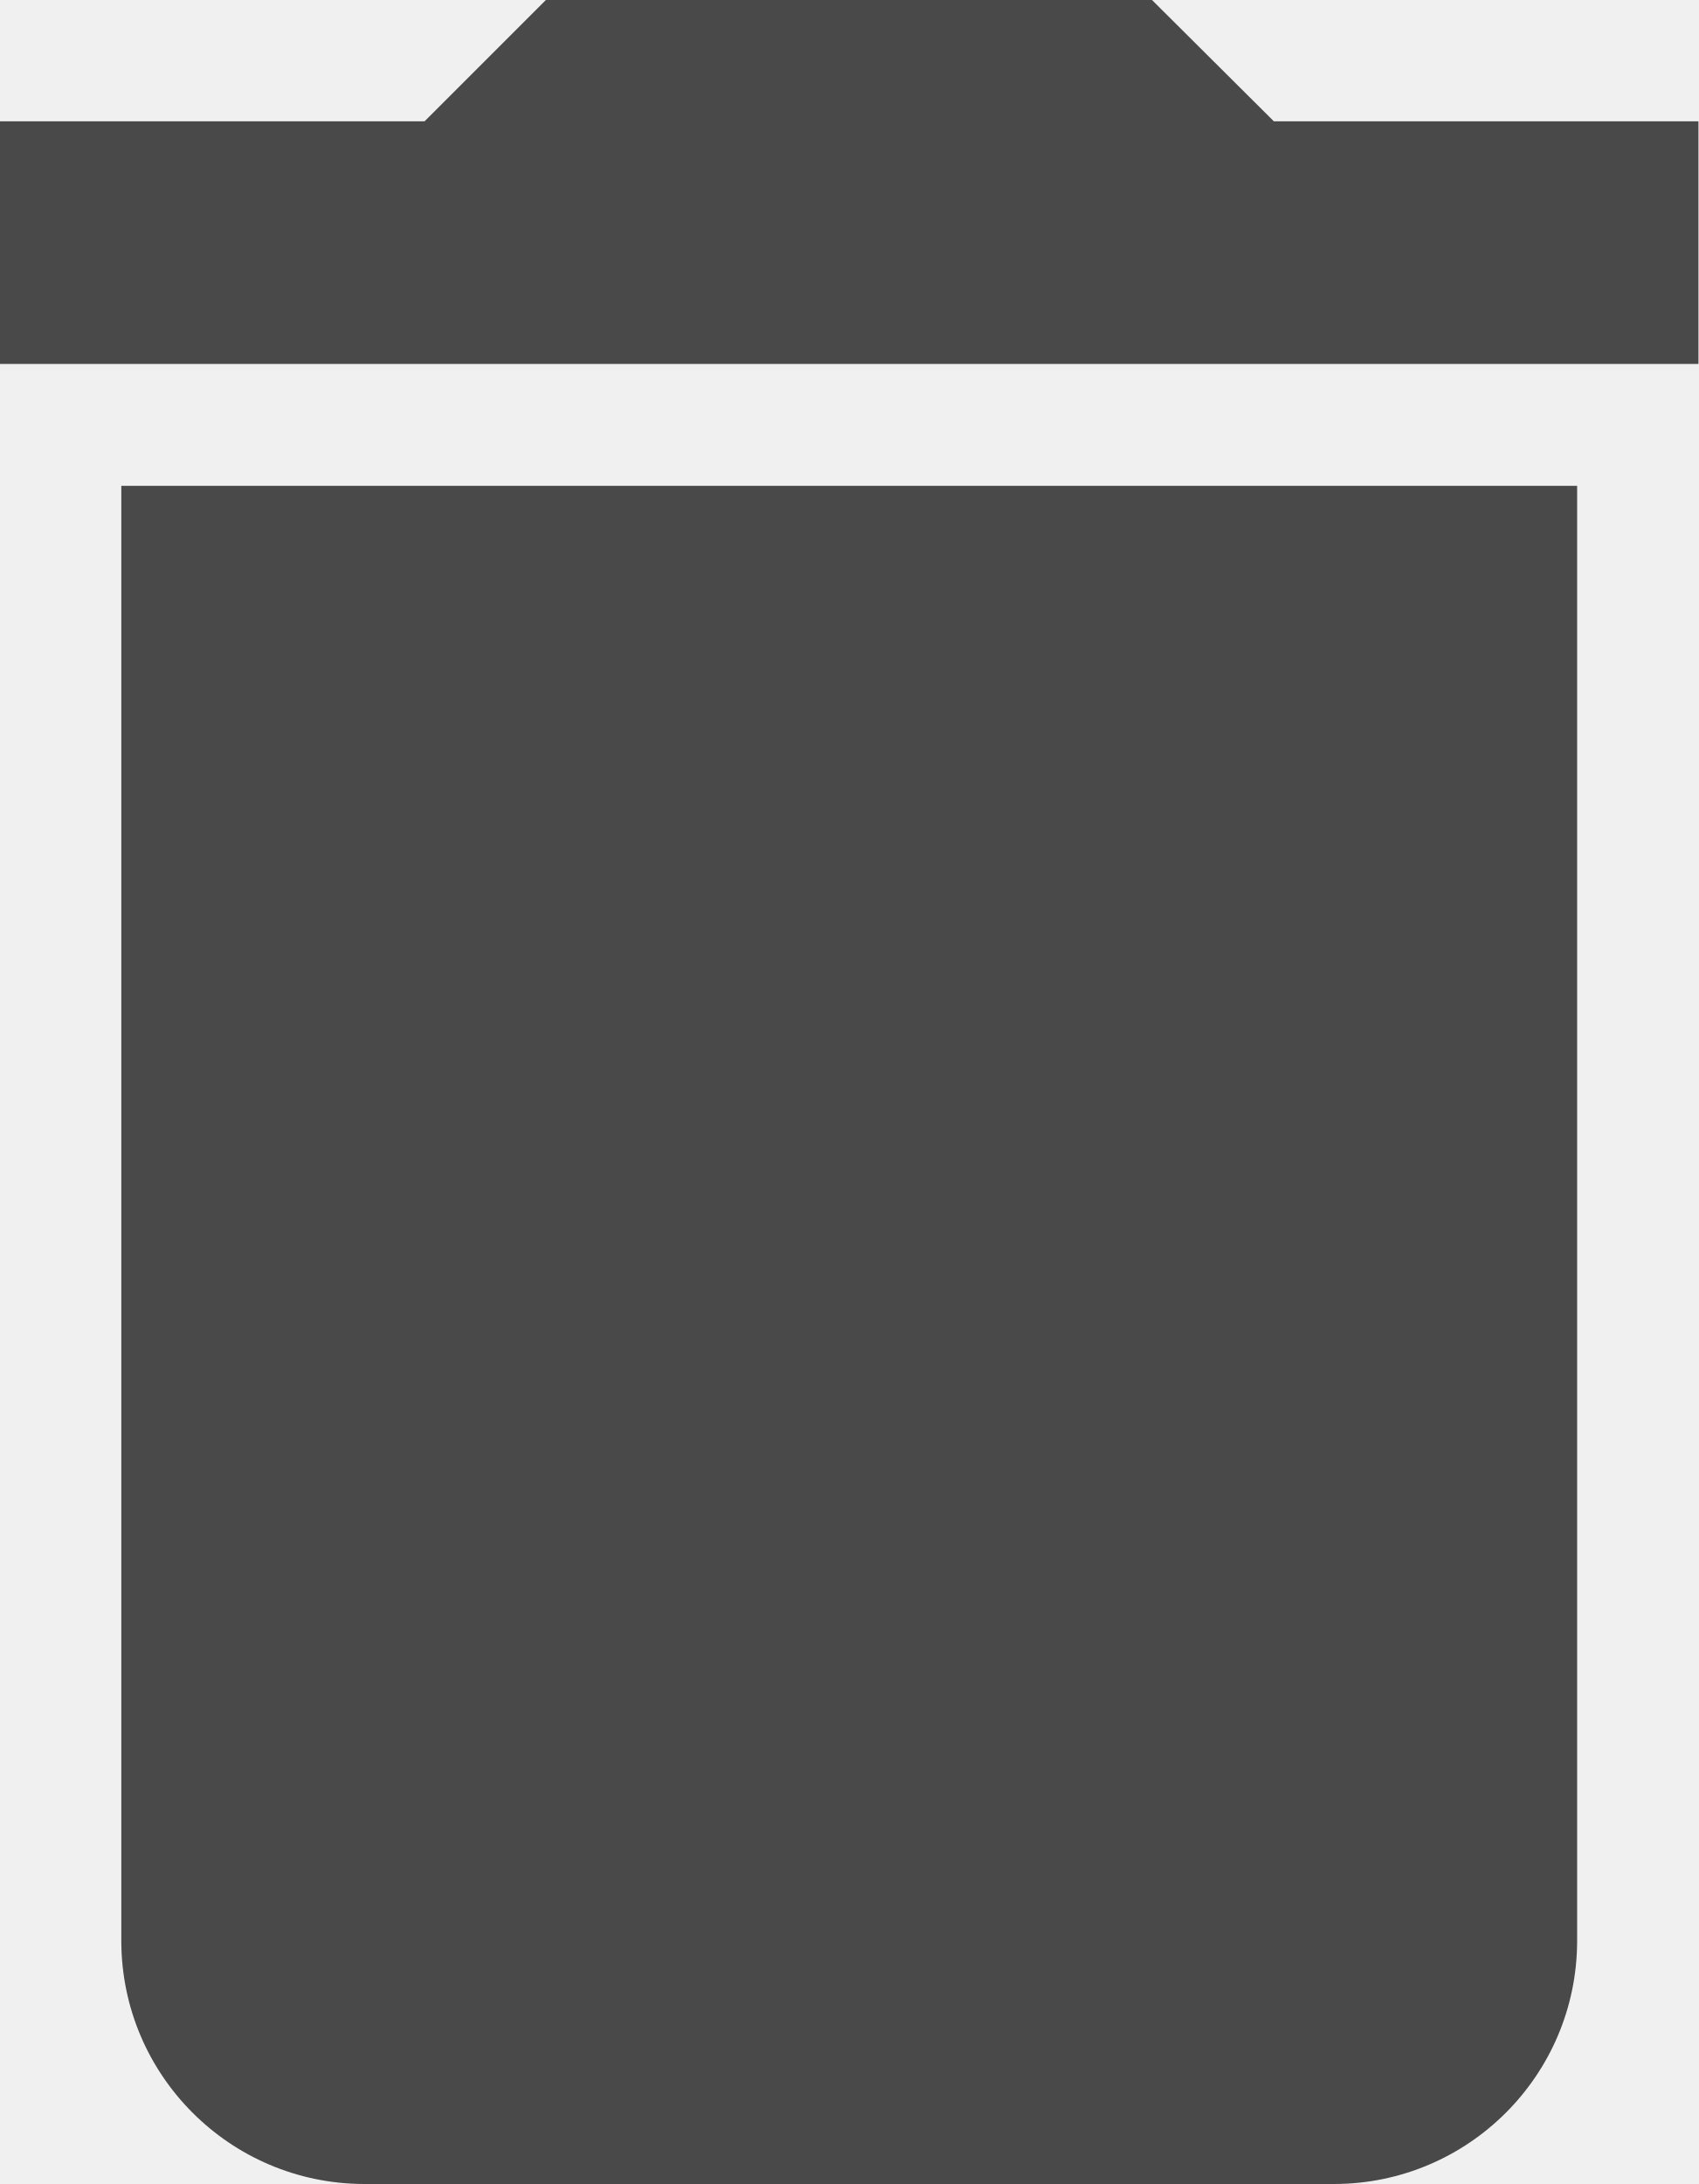
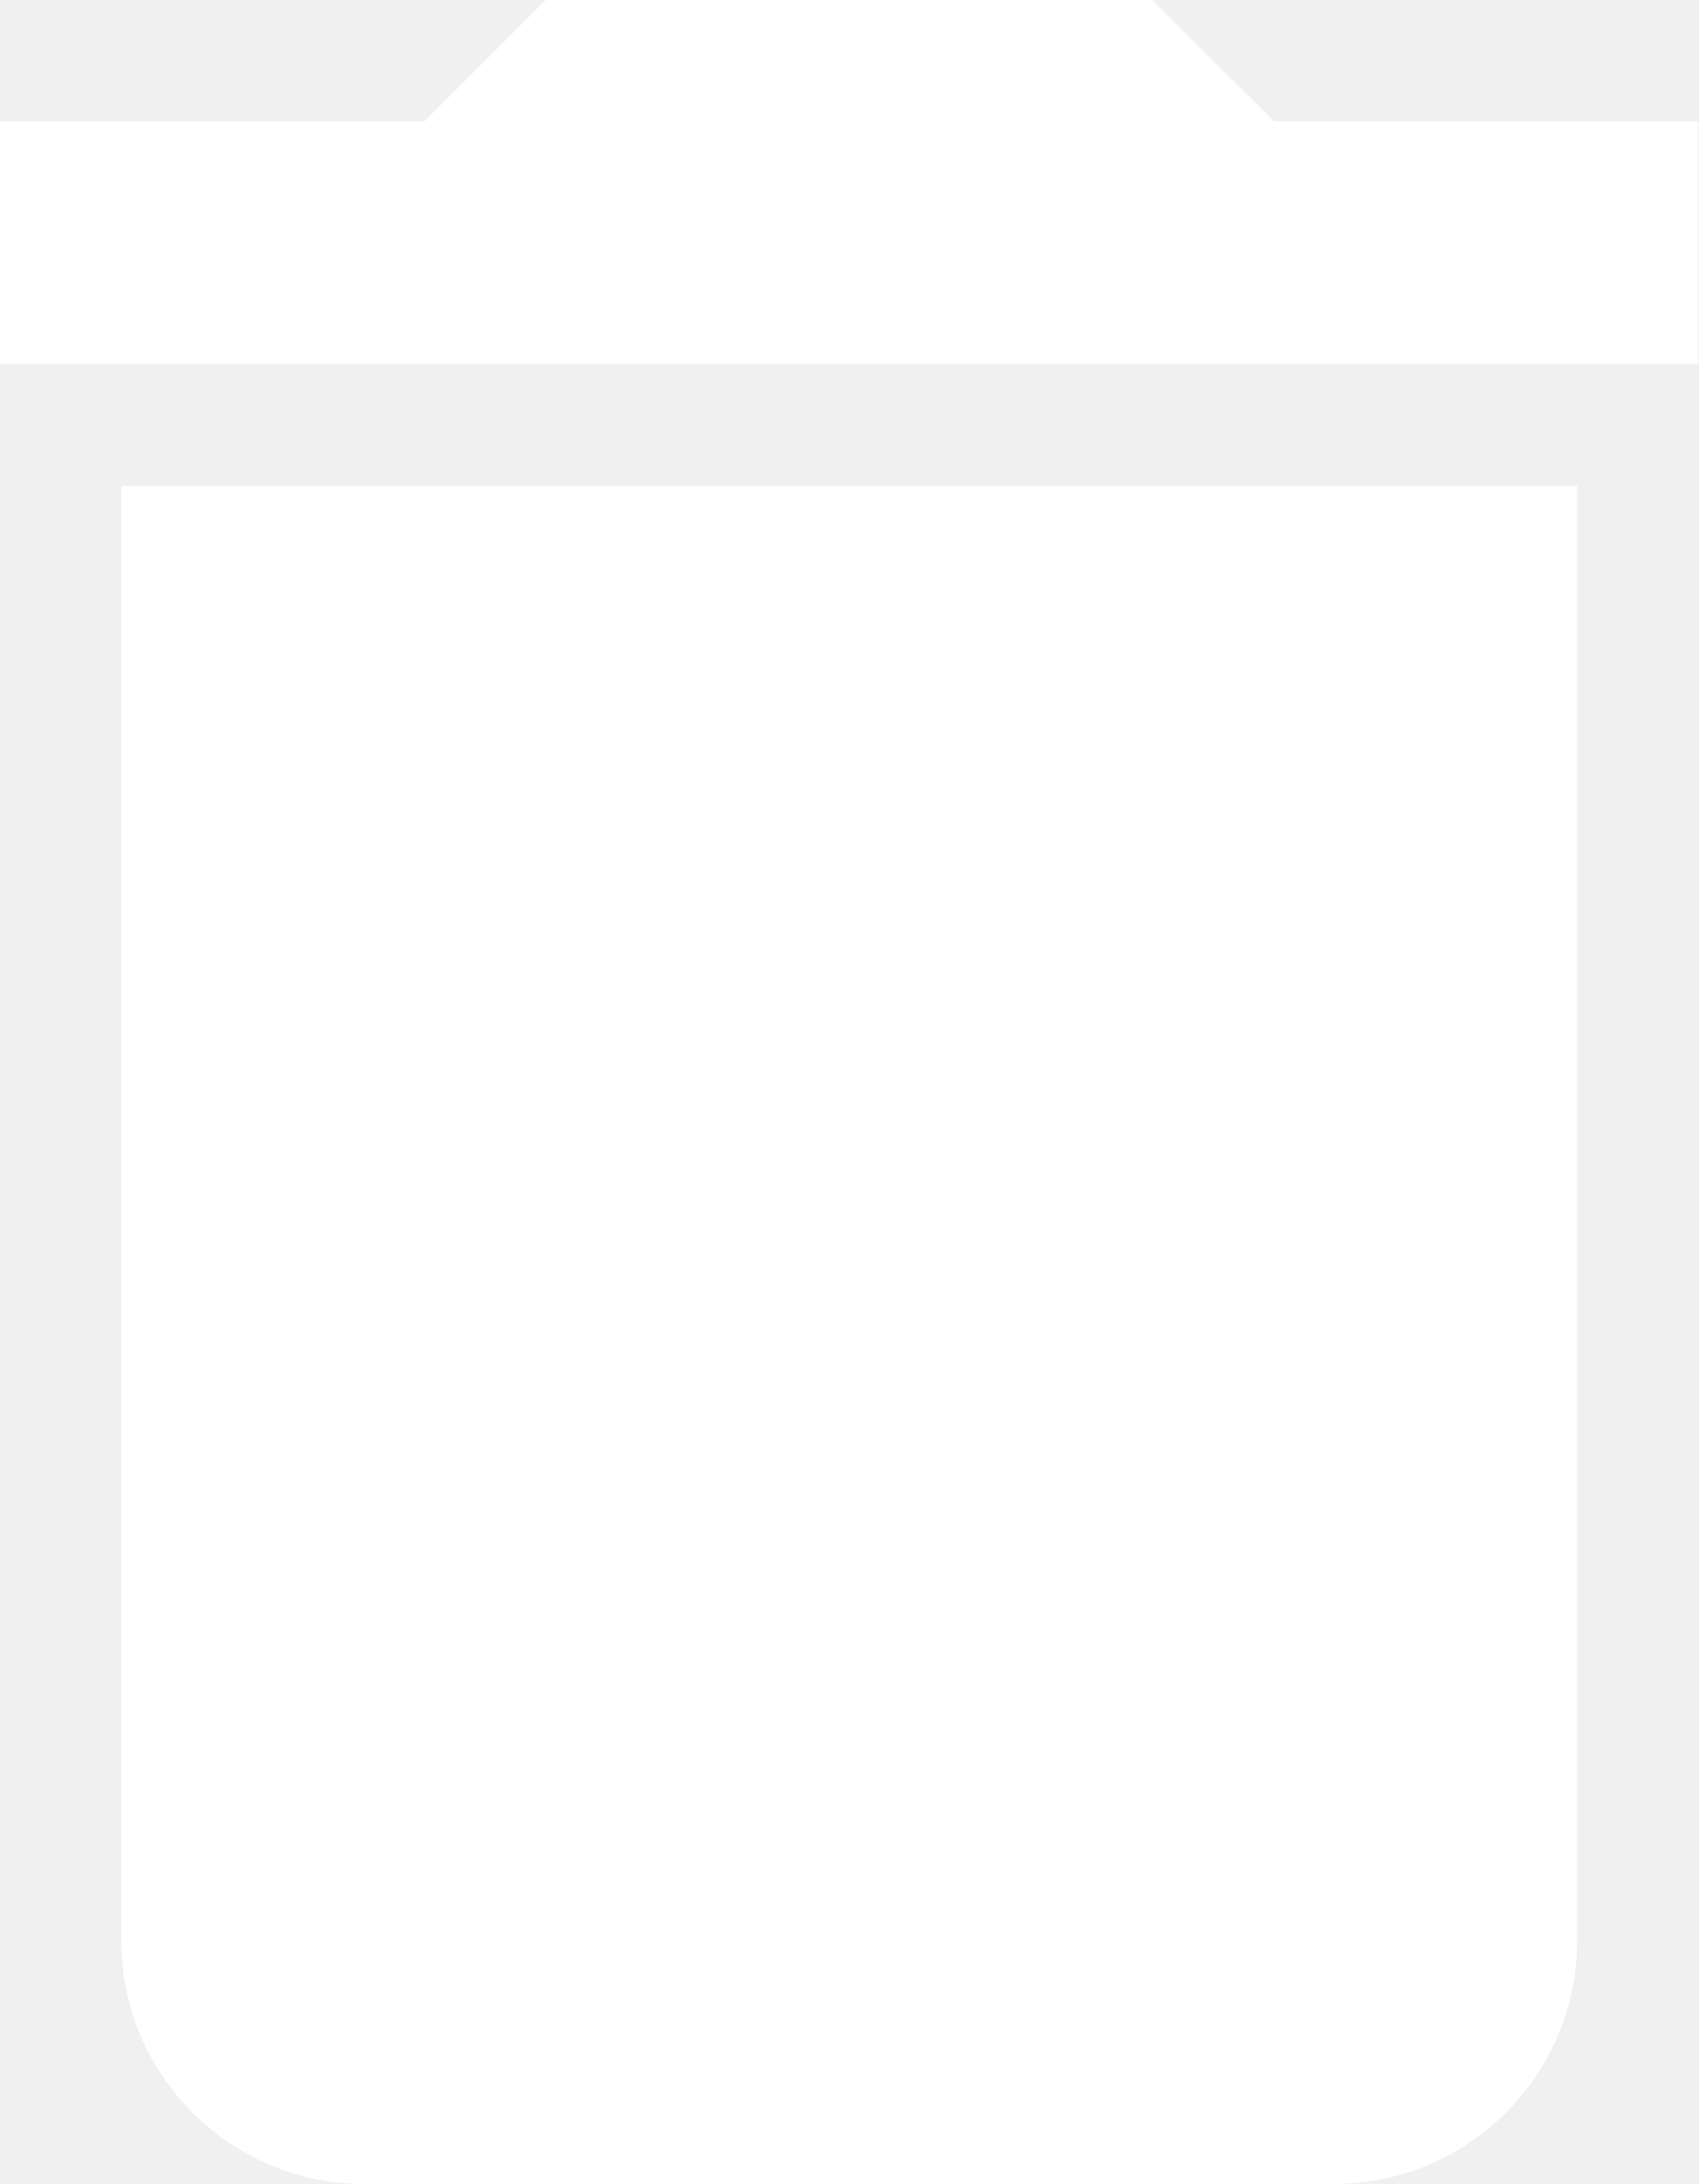
<svg xmlns="http://www.w3.org/2000/svg" id="Group_29019" data-name="Group 29019" width="12.237" height="15.734" viewBox="0 0 12.237 15.734">
  <g id="rubbish-bin-delete-button">
    <g id="delete">
-       <path id="Path_1697" data-name="Path 1697" d="M51.874,13.986a1.753,1.753,0,0,0,1.748,1.748h6.993a1.753,1.753,0,0,0,1.748-1.748V3.5H51.874ZM63.237.874H60.178L59.3,0H54.933l-.874.874H51V2.622H63.237Z" transform="translate(-51)" fill="#4a4949" />
+       <path id="Path_1697" data-name="Path 1697" d="M51.874,13.986a1.753,1.753,0,0,0,1.748,1.748h6.993a1.753,1.753,0,0,0,1.748-1.748V3.5H51.874ZM63.237.874H60.178L59.3,0H54.933l-.874.874H51V2.622H63.237Z" transform="translate(-51)" fill="#fff" />
    </g>
  </g>
</svg>
